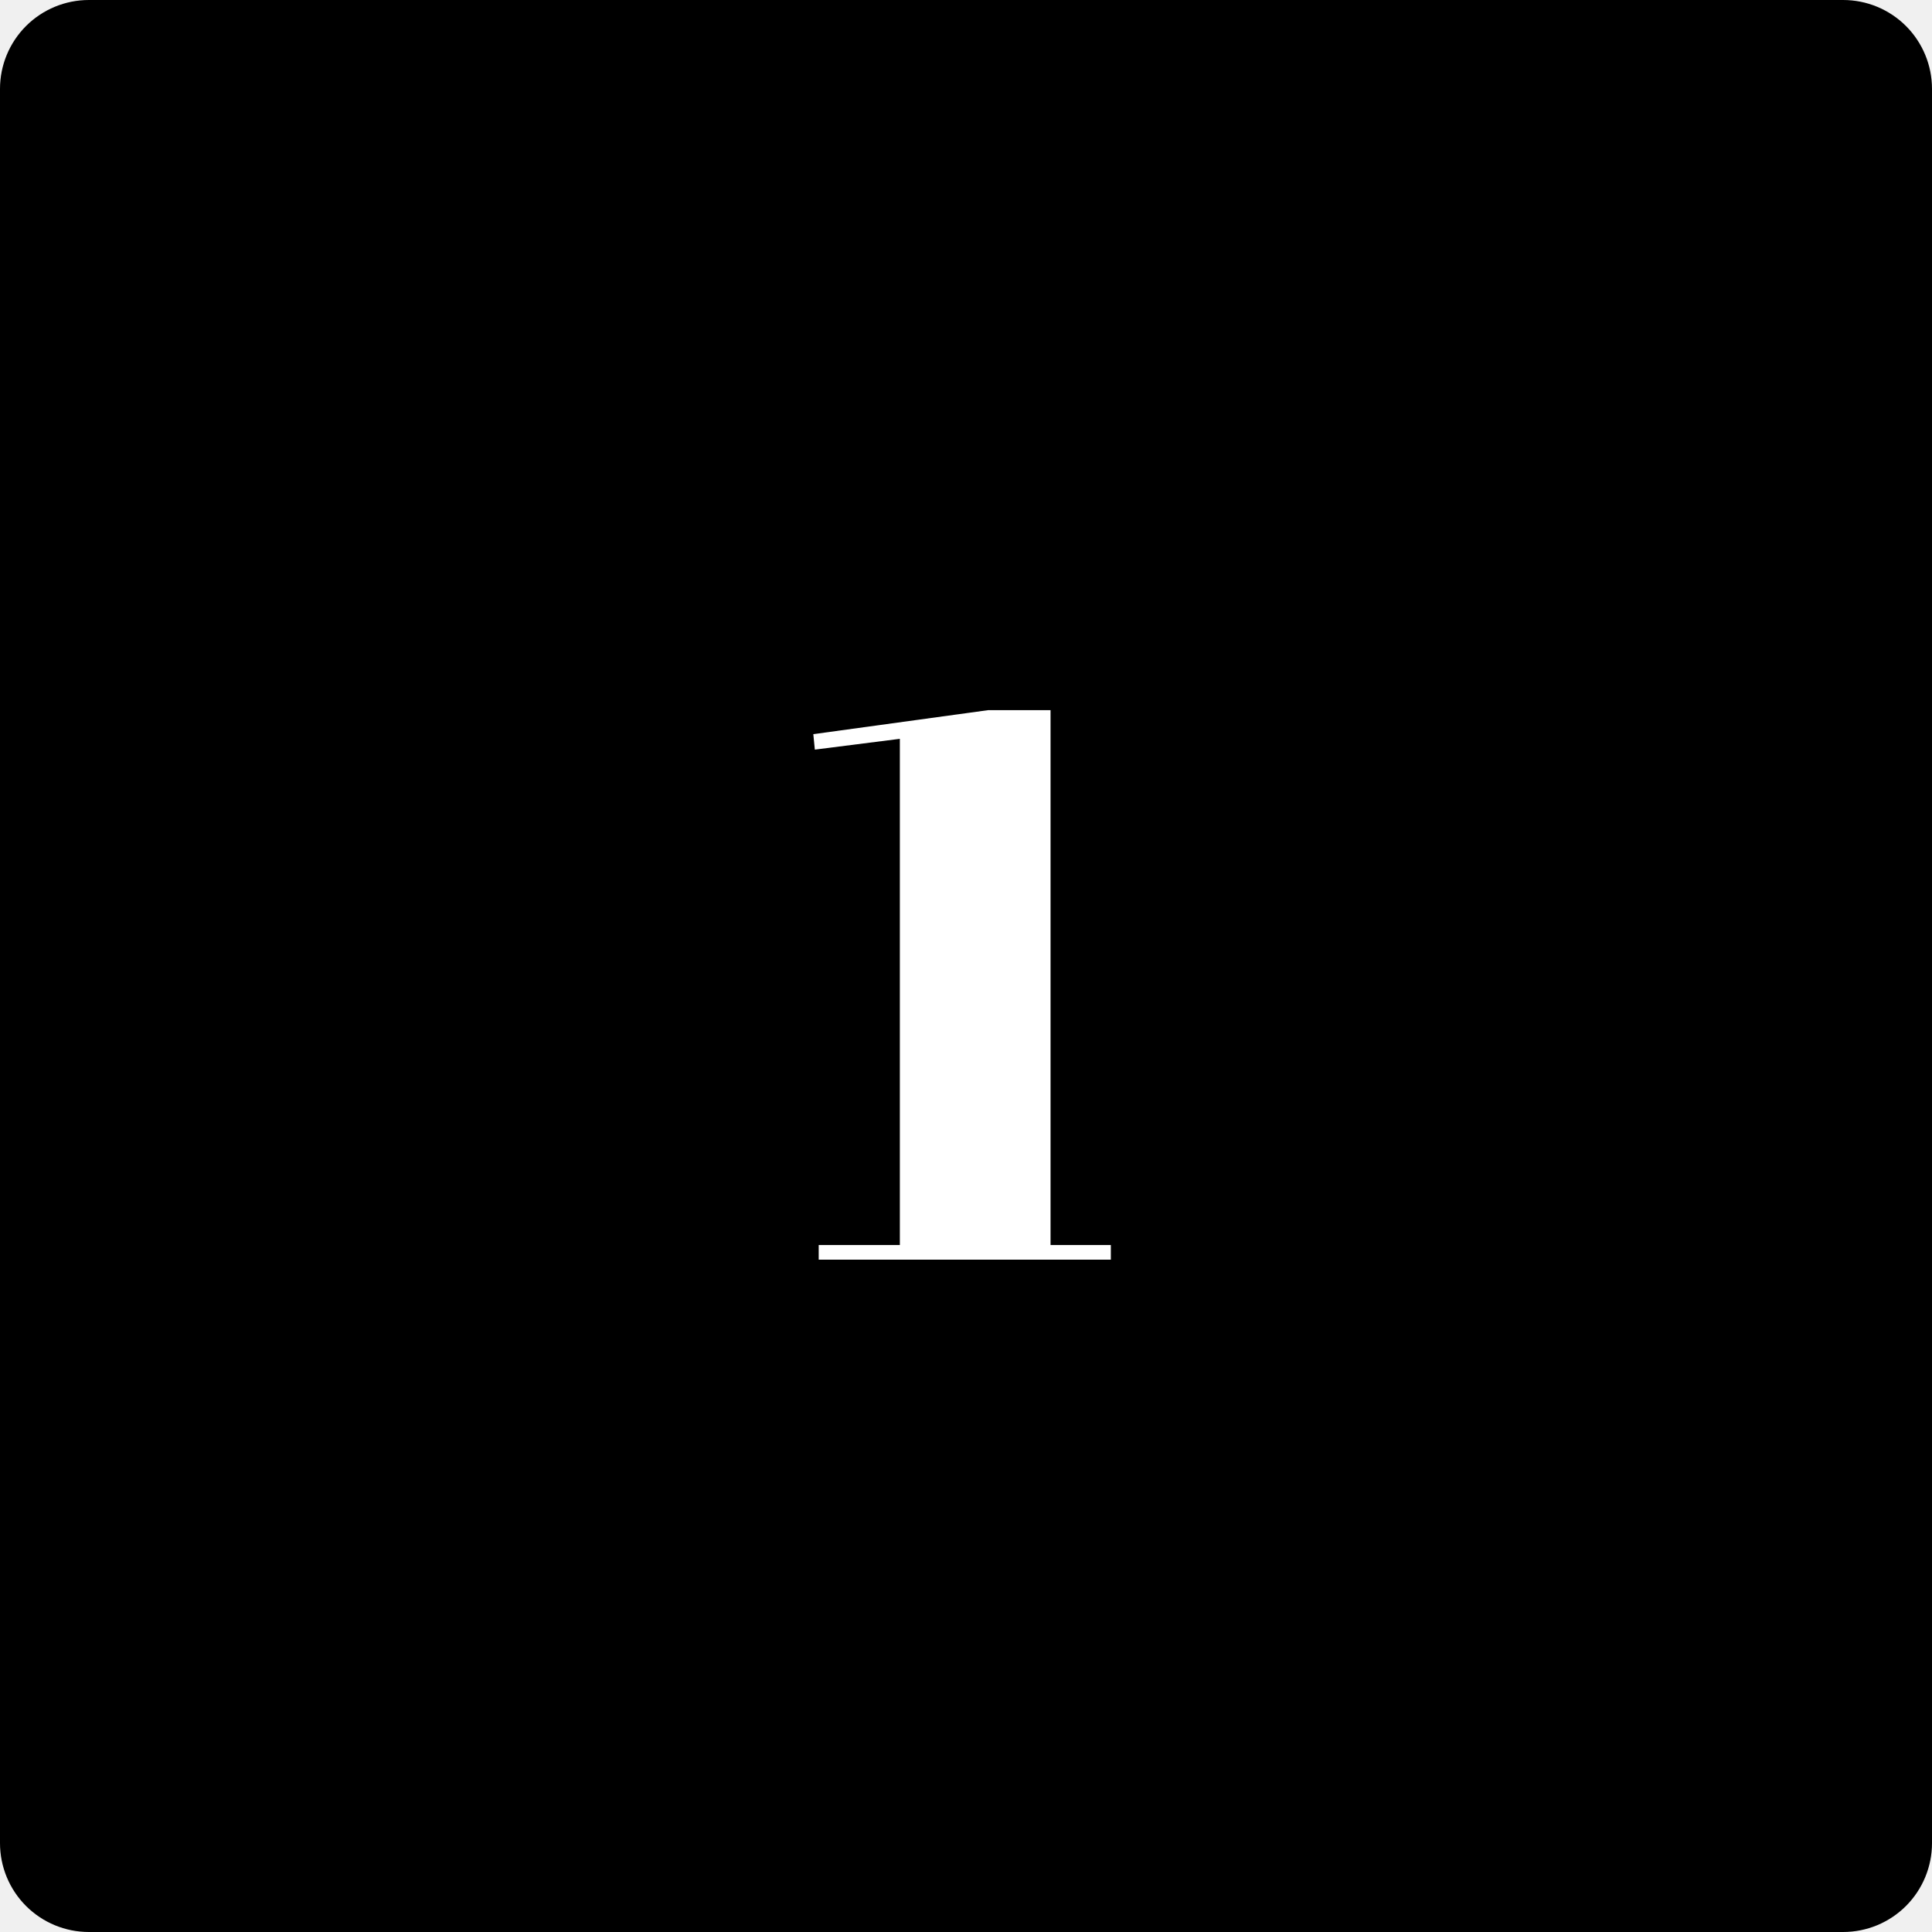
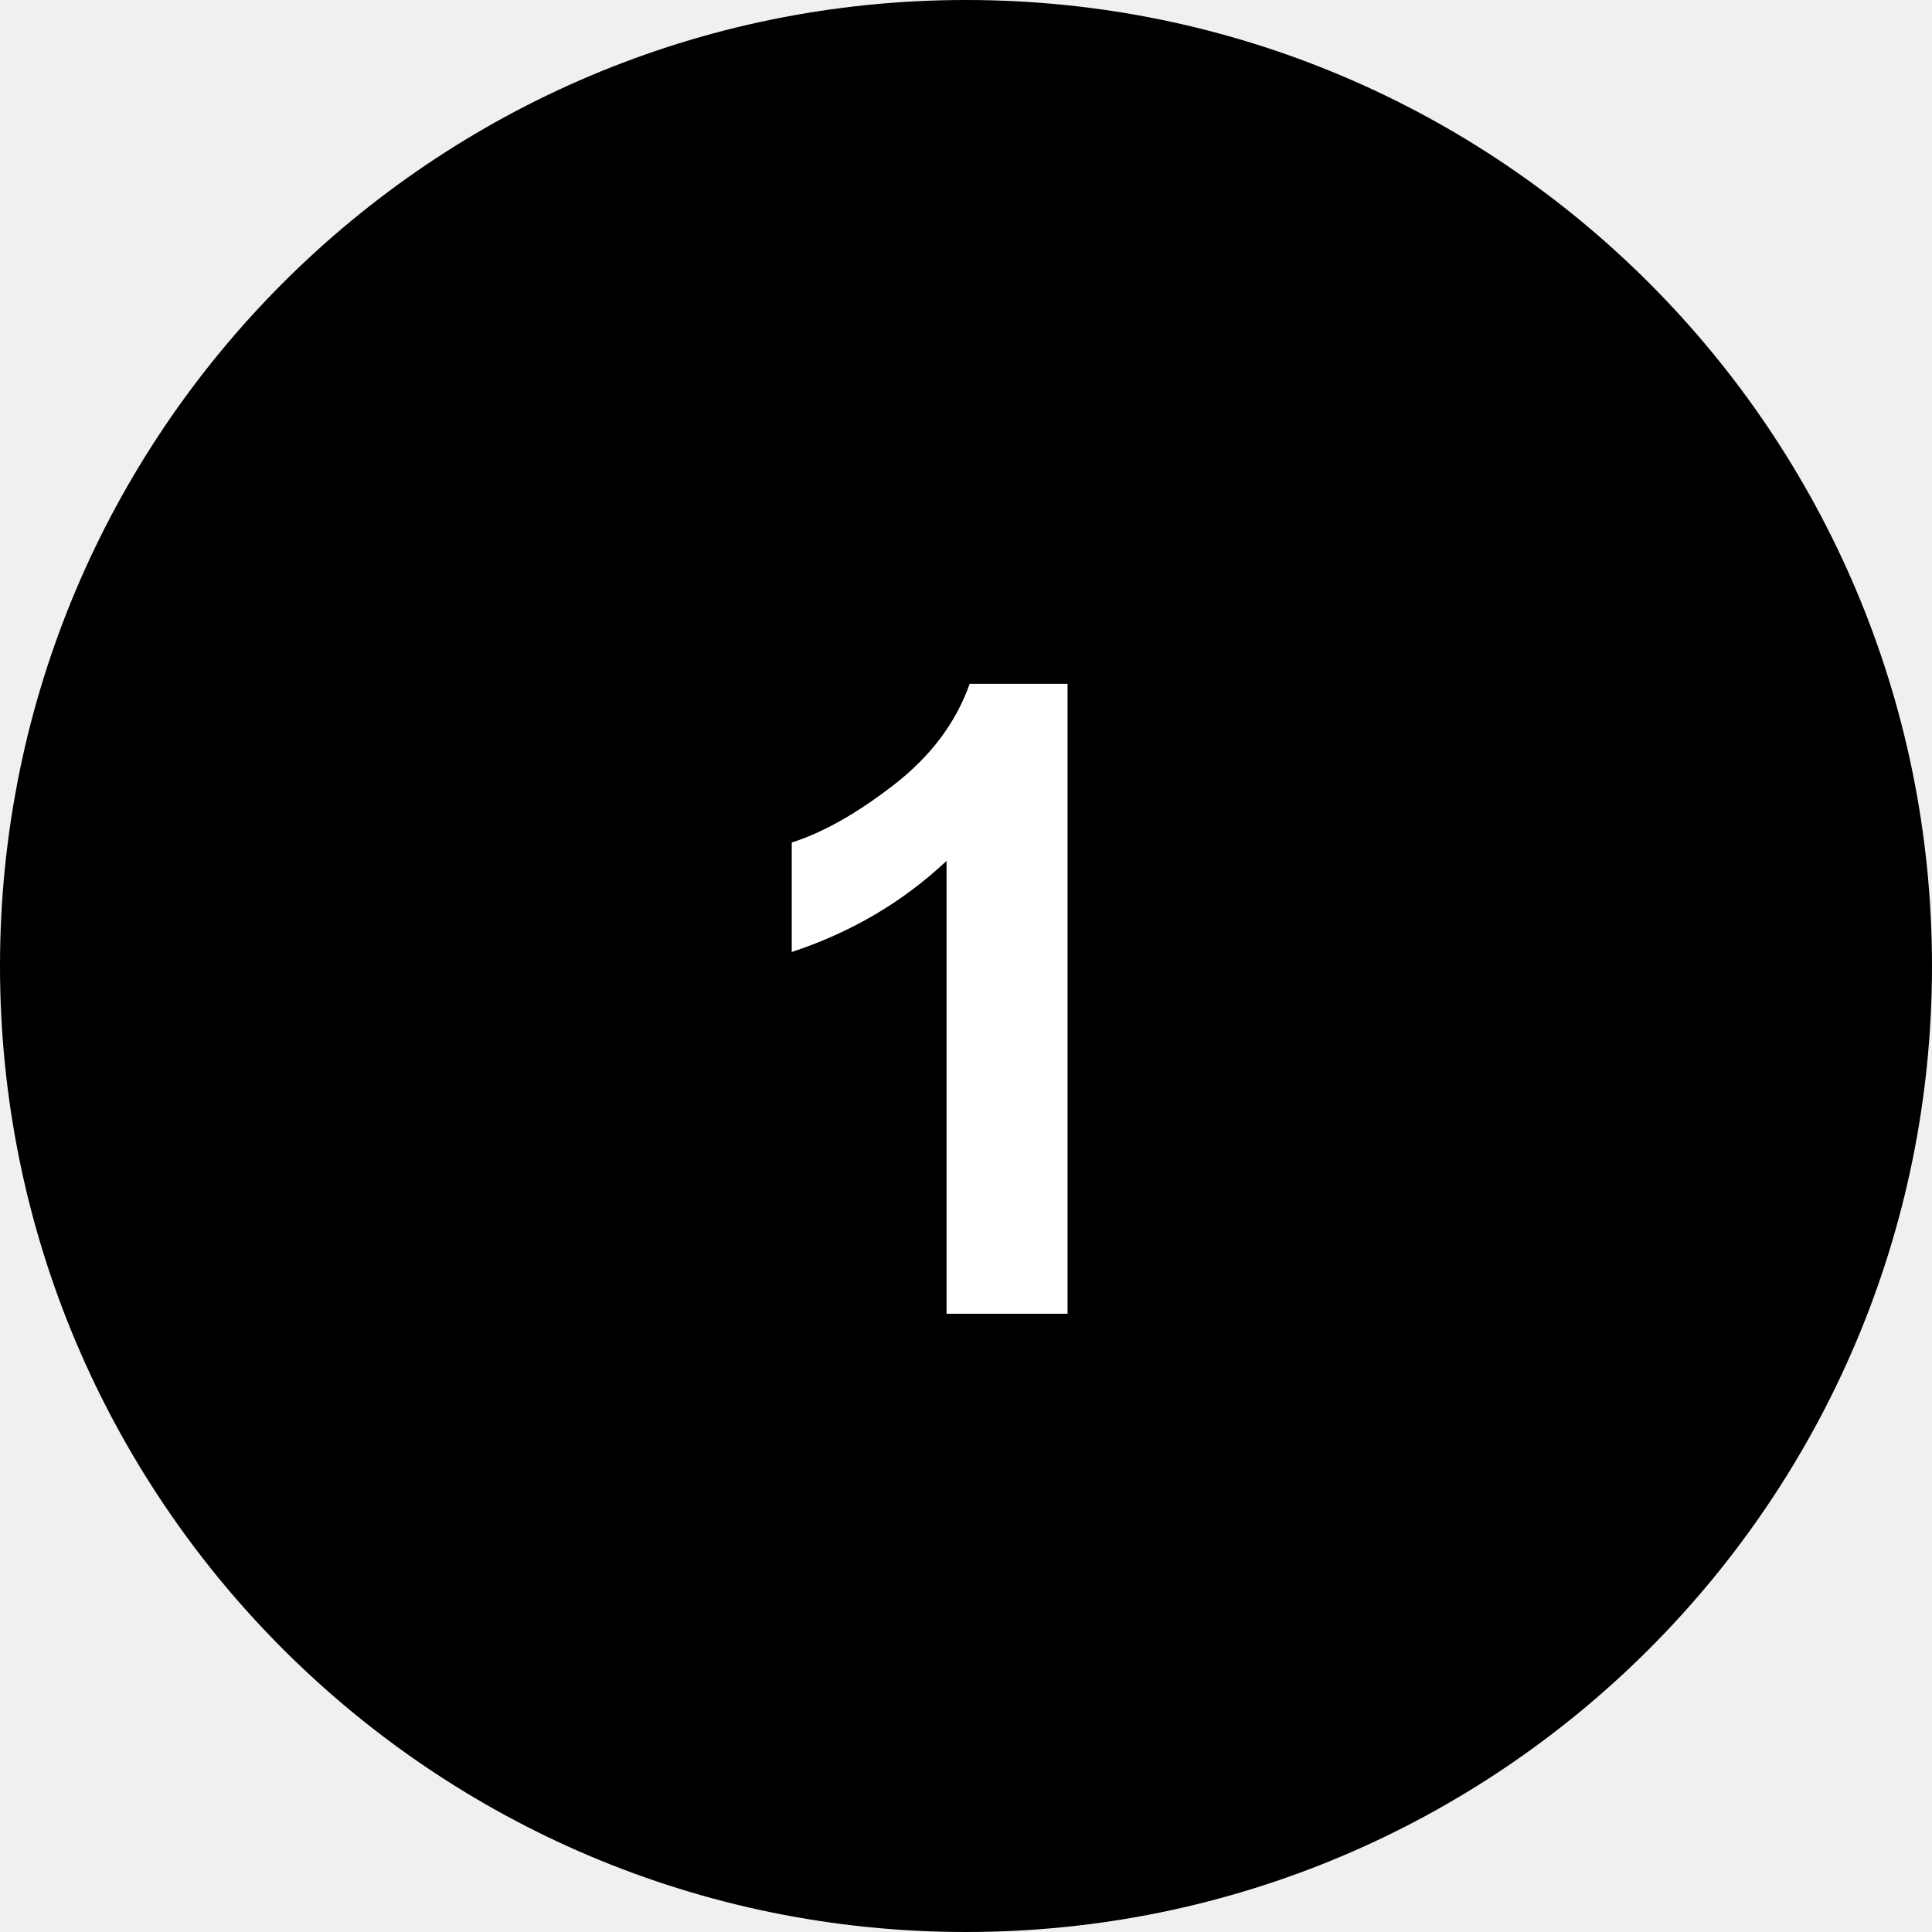
<svg xmlns="http://www.w3.org/2000/svg" width="500" zoomAndPan="magnify" viewBox="0 0 375 375" height="500" preserveAspectRatio="xMidYMid meet" version="1.0">
  <defs>
    <g />
-     <clipPath id="476286bc6b">
-       <path d="M 17.25 0 L 357.75 0 C 362.324 0 366.711 1.816 369.949 5.051 C 373.184 8.289 375 12.676 375 17.25 L 375 357.75 C 375 362.324 373.184 366.711 369.949 369.949 C 366.711 373.184 362.324 375 357.75 375 L 17.25 375 C 12.676 375 8.289 373.184 5.051 369.949 C 1.816 366.711 0 362.324 0 357.75 L 0 17.25 C 0 12.676 1.816 8.289 5.051 5.051 C 8.289 1.816 12.676 0 17.25 0 Z M 17.25 0 " clip-rule="nonzero" />
+     <clipPath id="19b3f71a6b">
+       <path d="M 187.5 0 C 83.945 0 0 83.945 0 187.5 C 0 291.055 83.945 375 187.5 375 C 291.055 375 375 291.055 375 187.5 C 375 83.945 291.055 0 187.5 0 Z M 187.5 0 " clip-rule="nonzero" />
    </clipPath>
  </defs>
-   <g clip-path="url(#476286bc6b)">
+   <g clip-path="url(#19b3f71a6b)">
    <rect x="-37.5" width="450" fill="#000000" y="-37.5" height="450" fill-opacity="1" />
  </g>
  <g fill="#ffffff" fill-opacity="1">
-     <g transform="translate(155.6133, 244.5)">
+     <g transform="translate(140.2266, 255)">
      <g>
-         <path d="M 19.047 -101.094 L 2.547 -99 L 2.25 -102 L 36.156 -106.656 L 48.297 -106.656 L 48.297 -2.844 L 60 -2.844 L 60 0 L 3.297 0 L 3.297 -2.844 L 19.047 -2.844 Z M 19.047 -101.094 " />
+         <path d="M 66.984 0 L 43.5 0 L 43.5 -87.906 C 35.031 -79.938 25.016 -74.039 13.453 -70.219 L 13.453 -91.469 C 19.535 -93.406 26.145 -97.141 33.281 -102.672 C 40.426 -108.211 45.328 -114.742 47.984 -122.266 L 66.984 -122.266 Z M 66.984 0 " />
      </g>
    </g>
  </g>
</svg>
